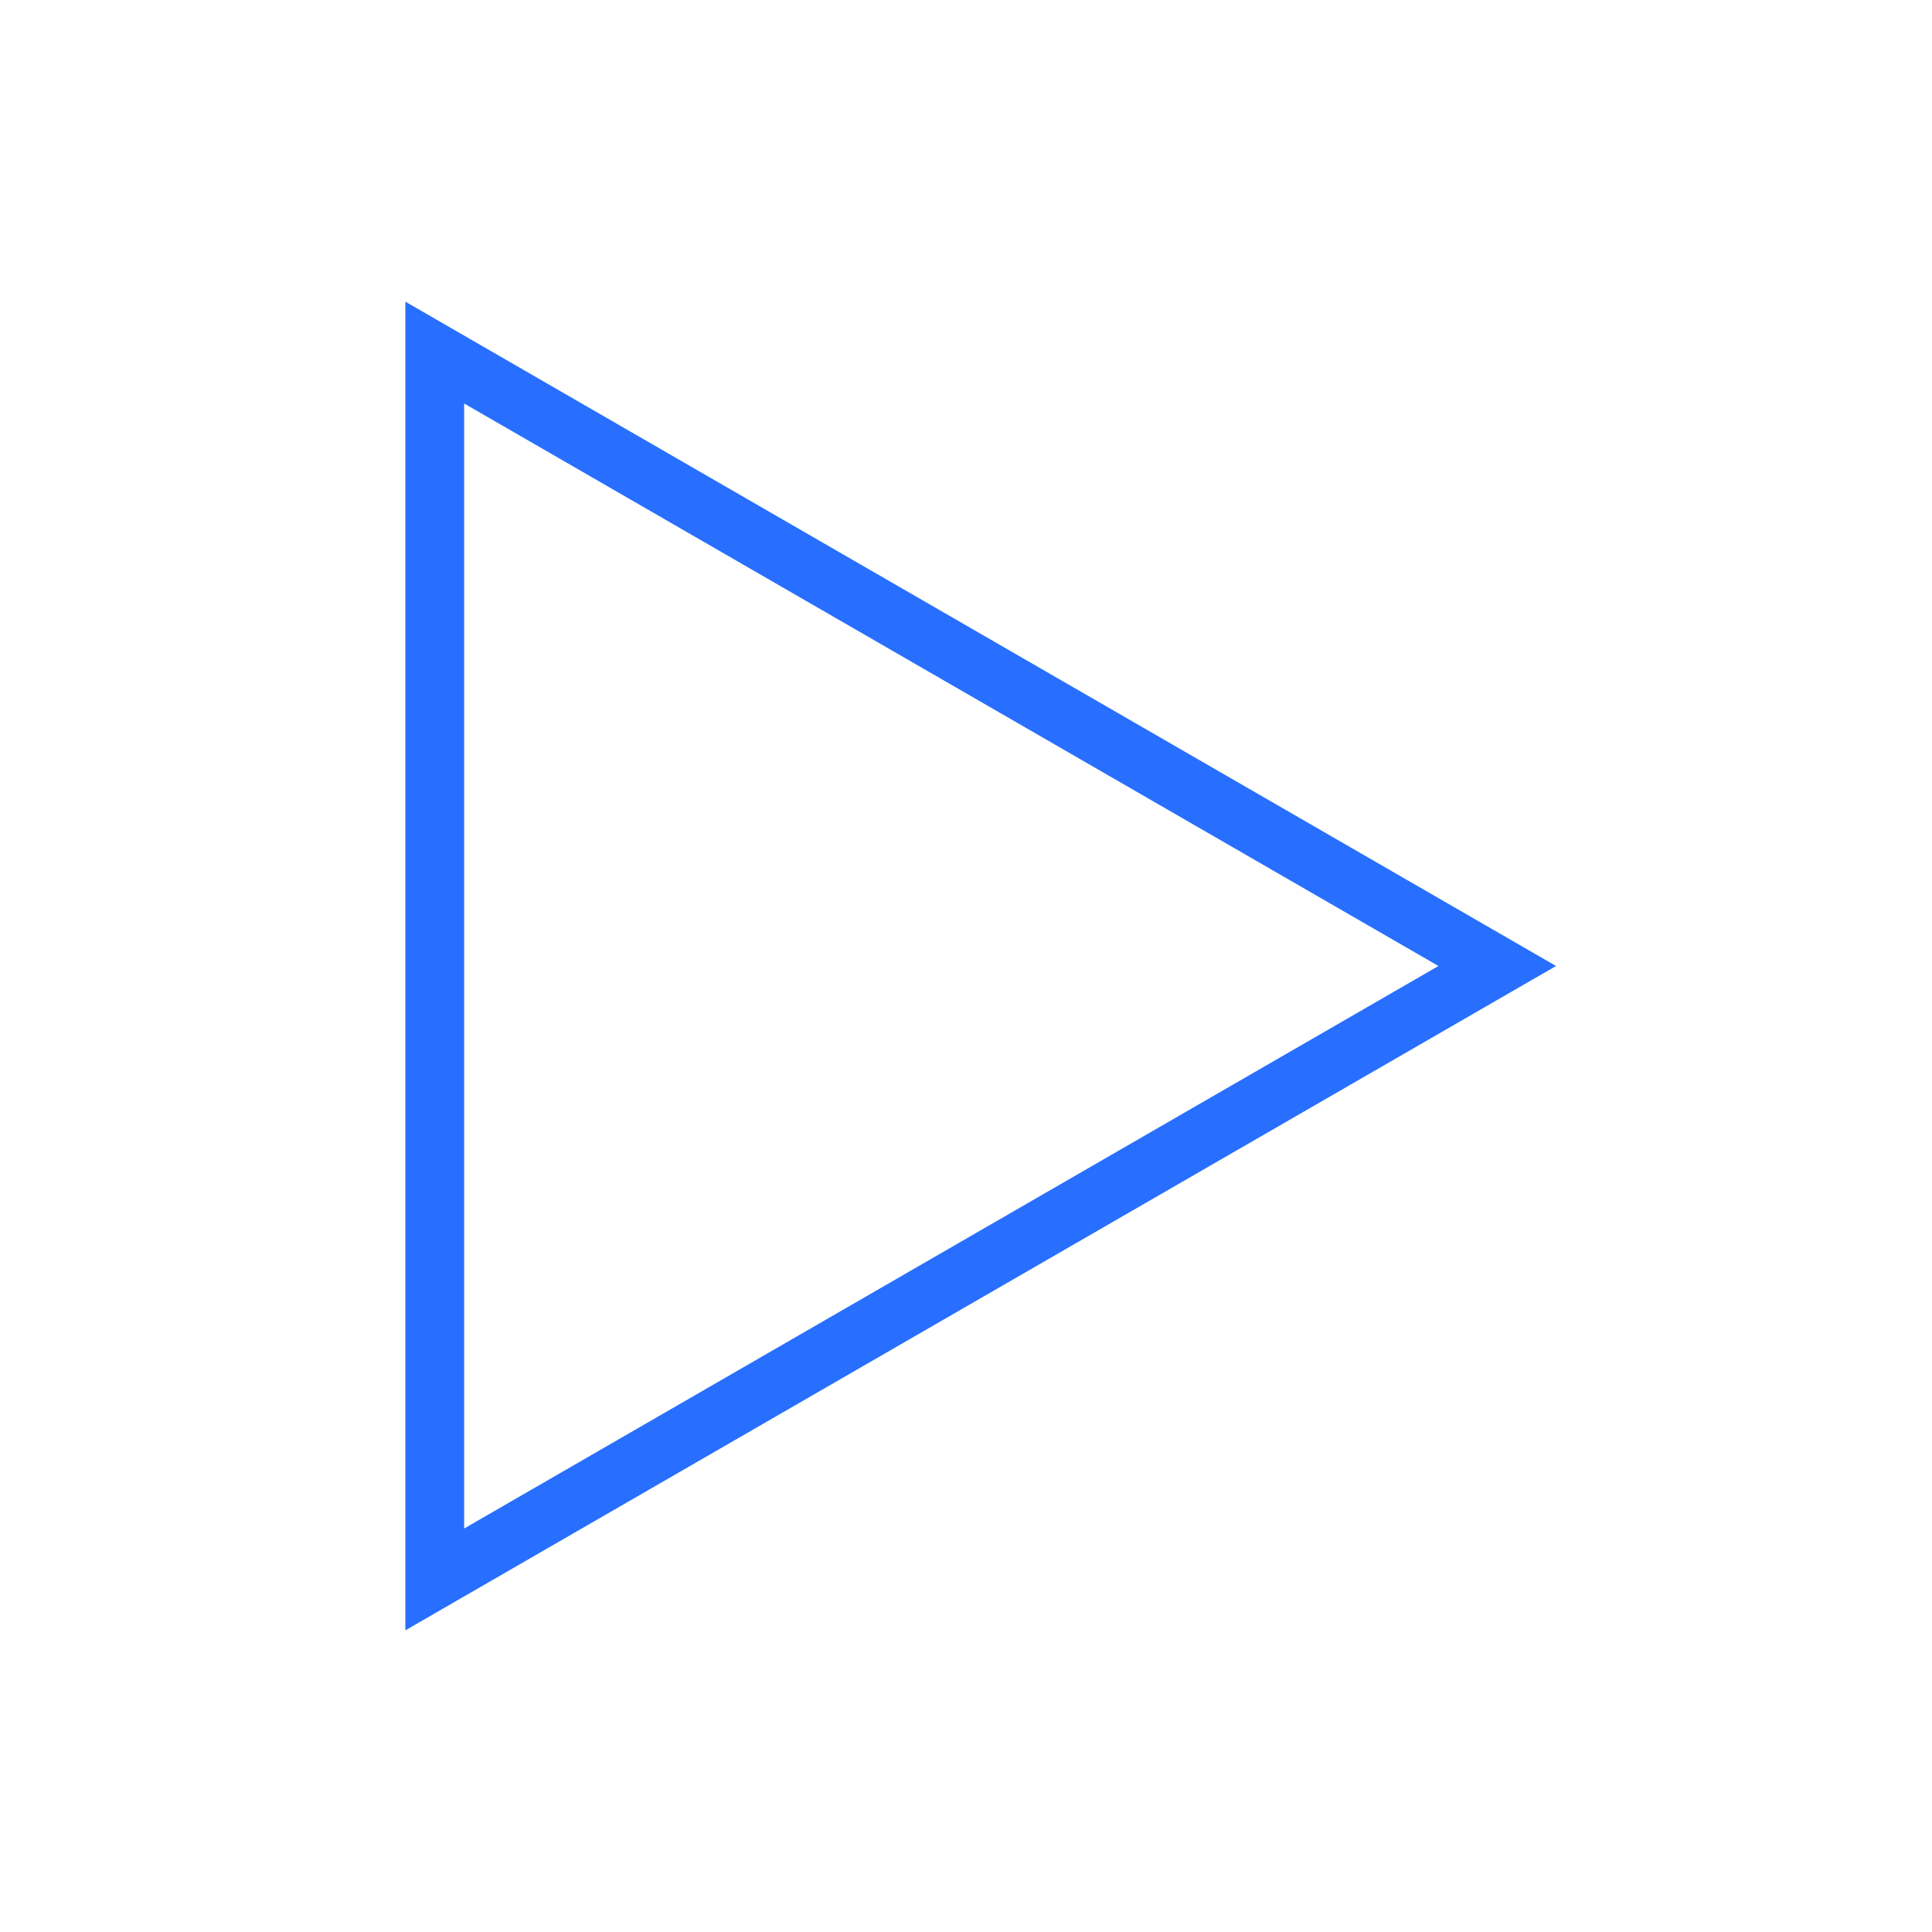
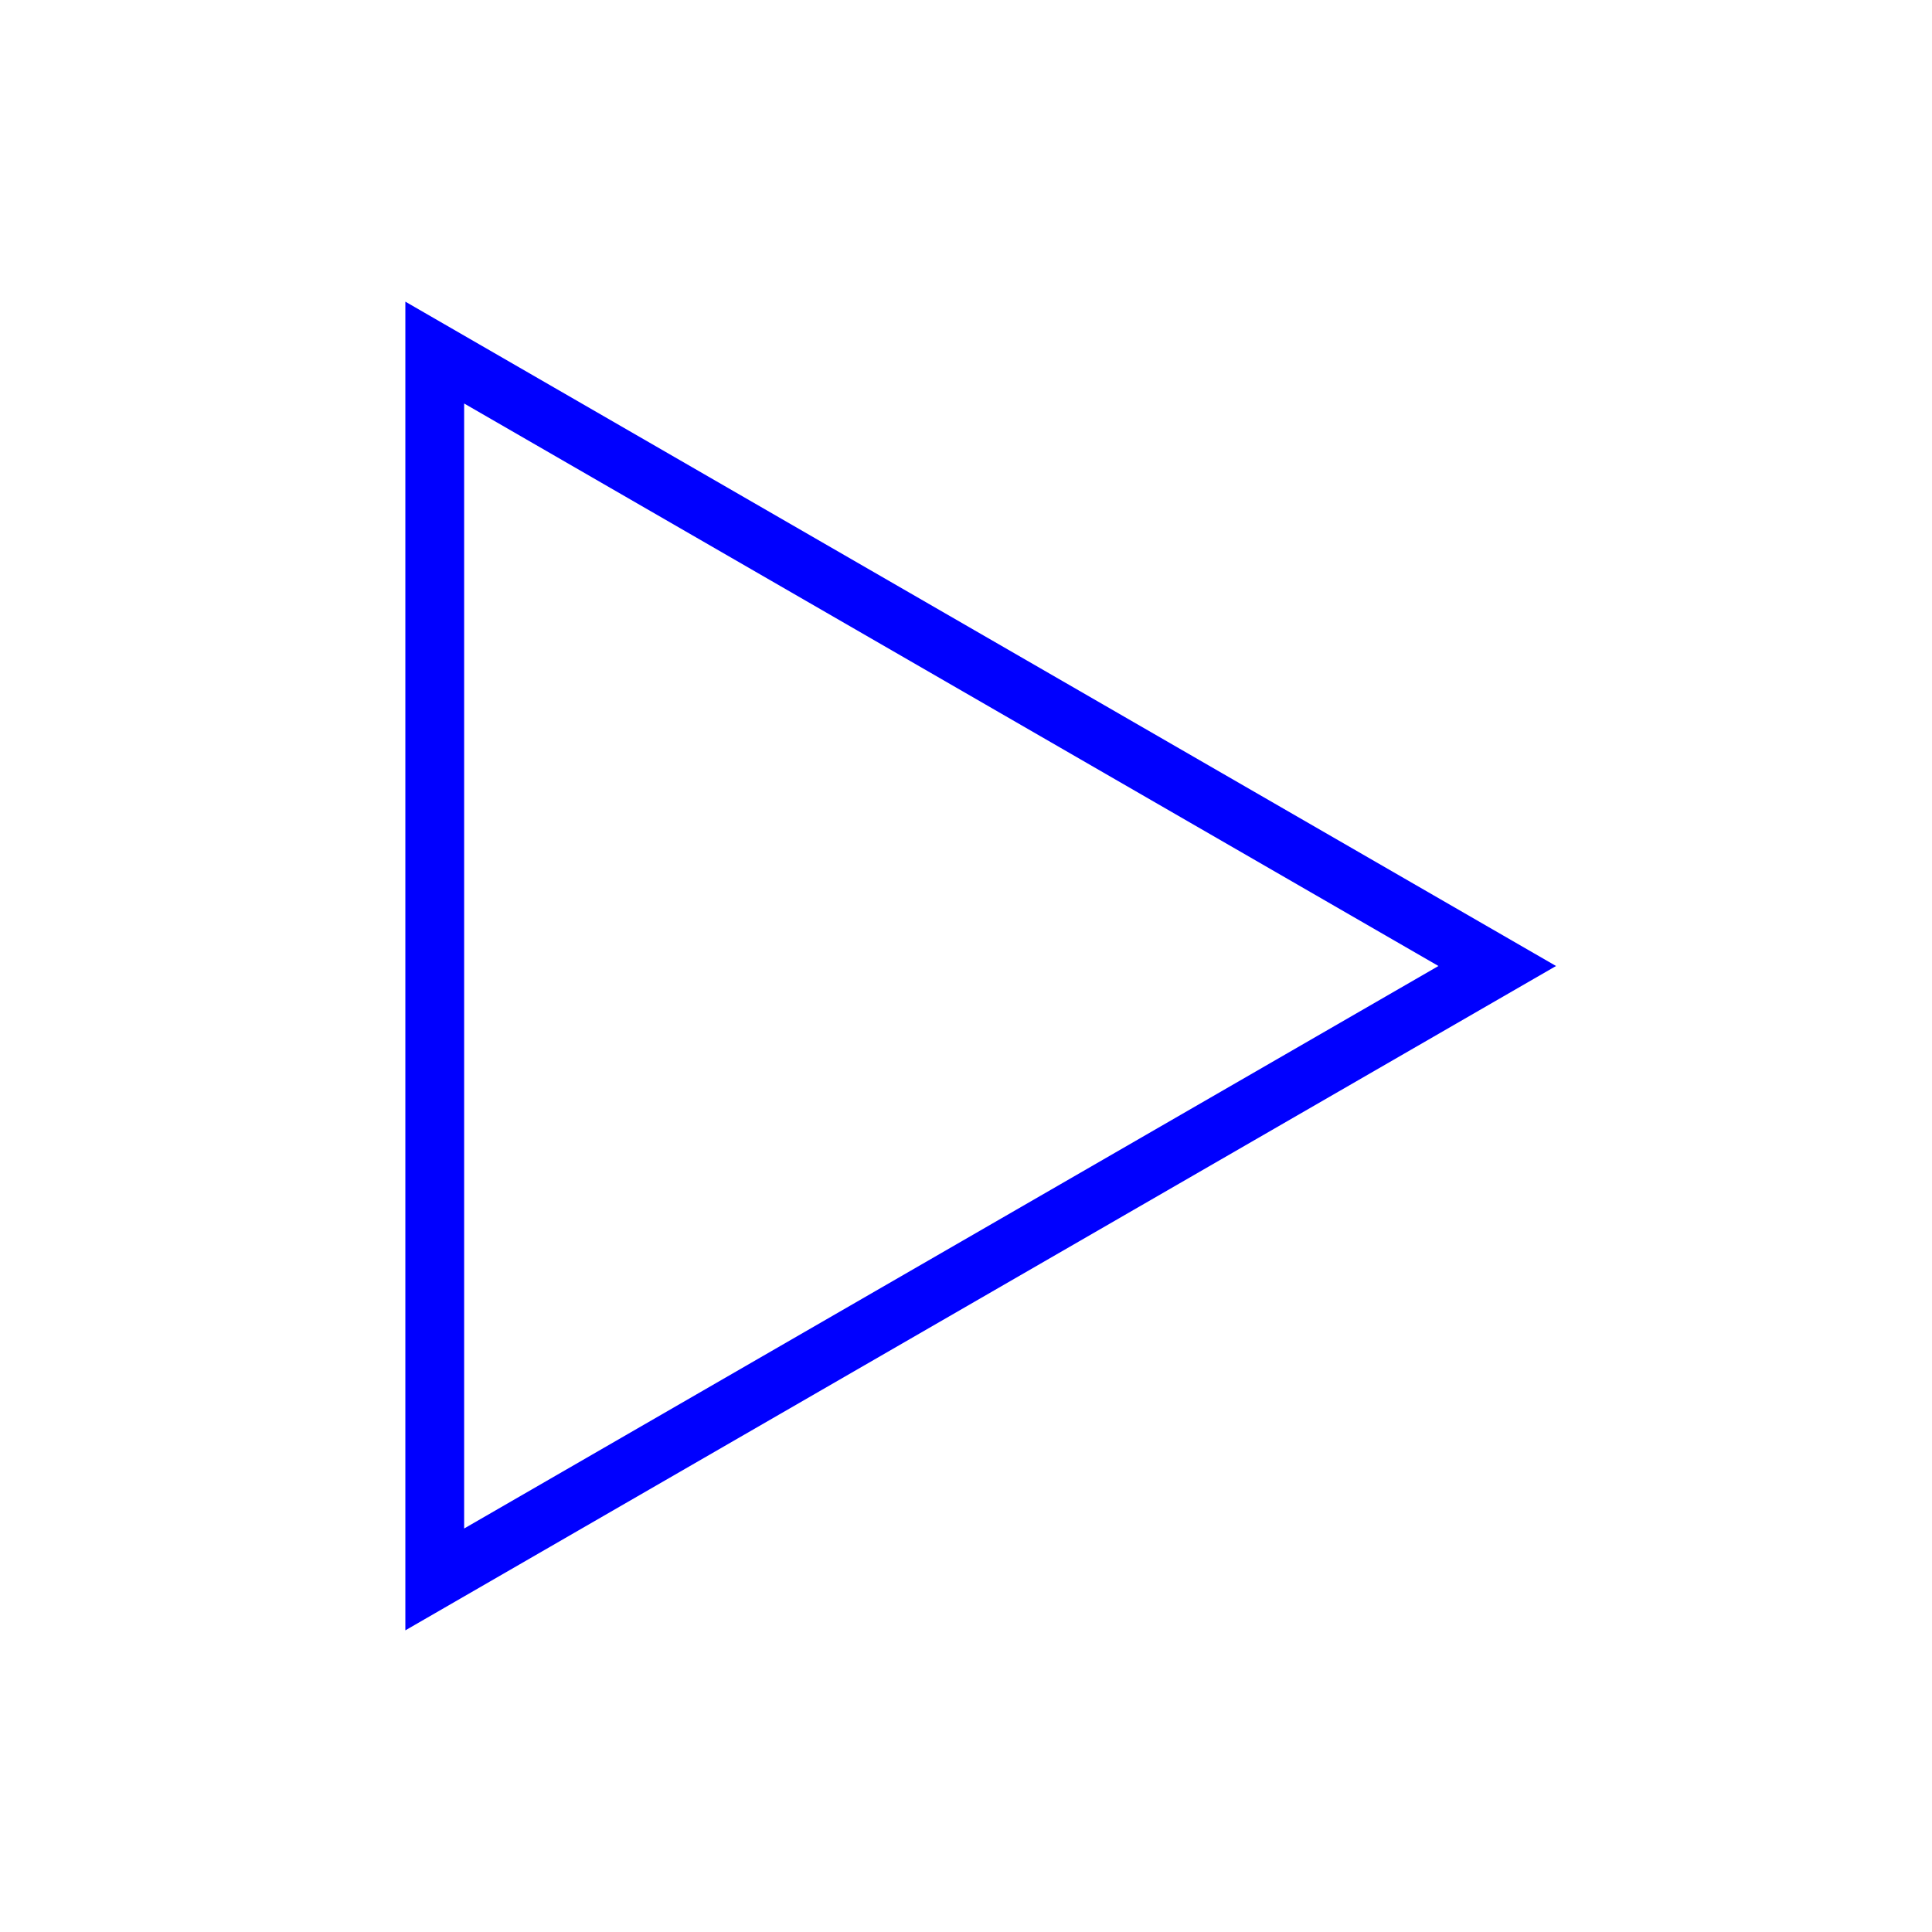
<svg xmlns="http://www.w3.org/2000/svg" version="1.1" id="Layer_1" x="0px" y="0px" width="230px" height="230px" viewBox="0 0 230 230" enable-background="new 0 0 230 230" xml:space="preserve">
-   <polygon fill="none" stroke="#286FFF" stroke-width="7" stroke-miterlimit="10" points="51.756,41.974 178.244,115 51.756,188.027   " />
+   <polygon fill="none" stroke="#0000FF" stroke-width="7" stroke-miterlimit="10" points="51.756,41.974 178.244,115 51.756,188.027   " />
</svg>
